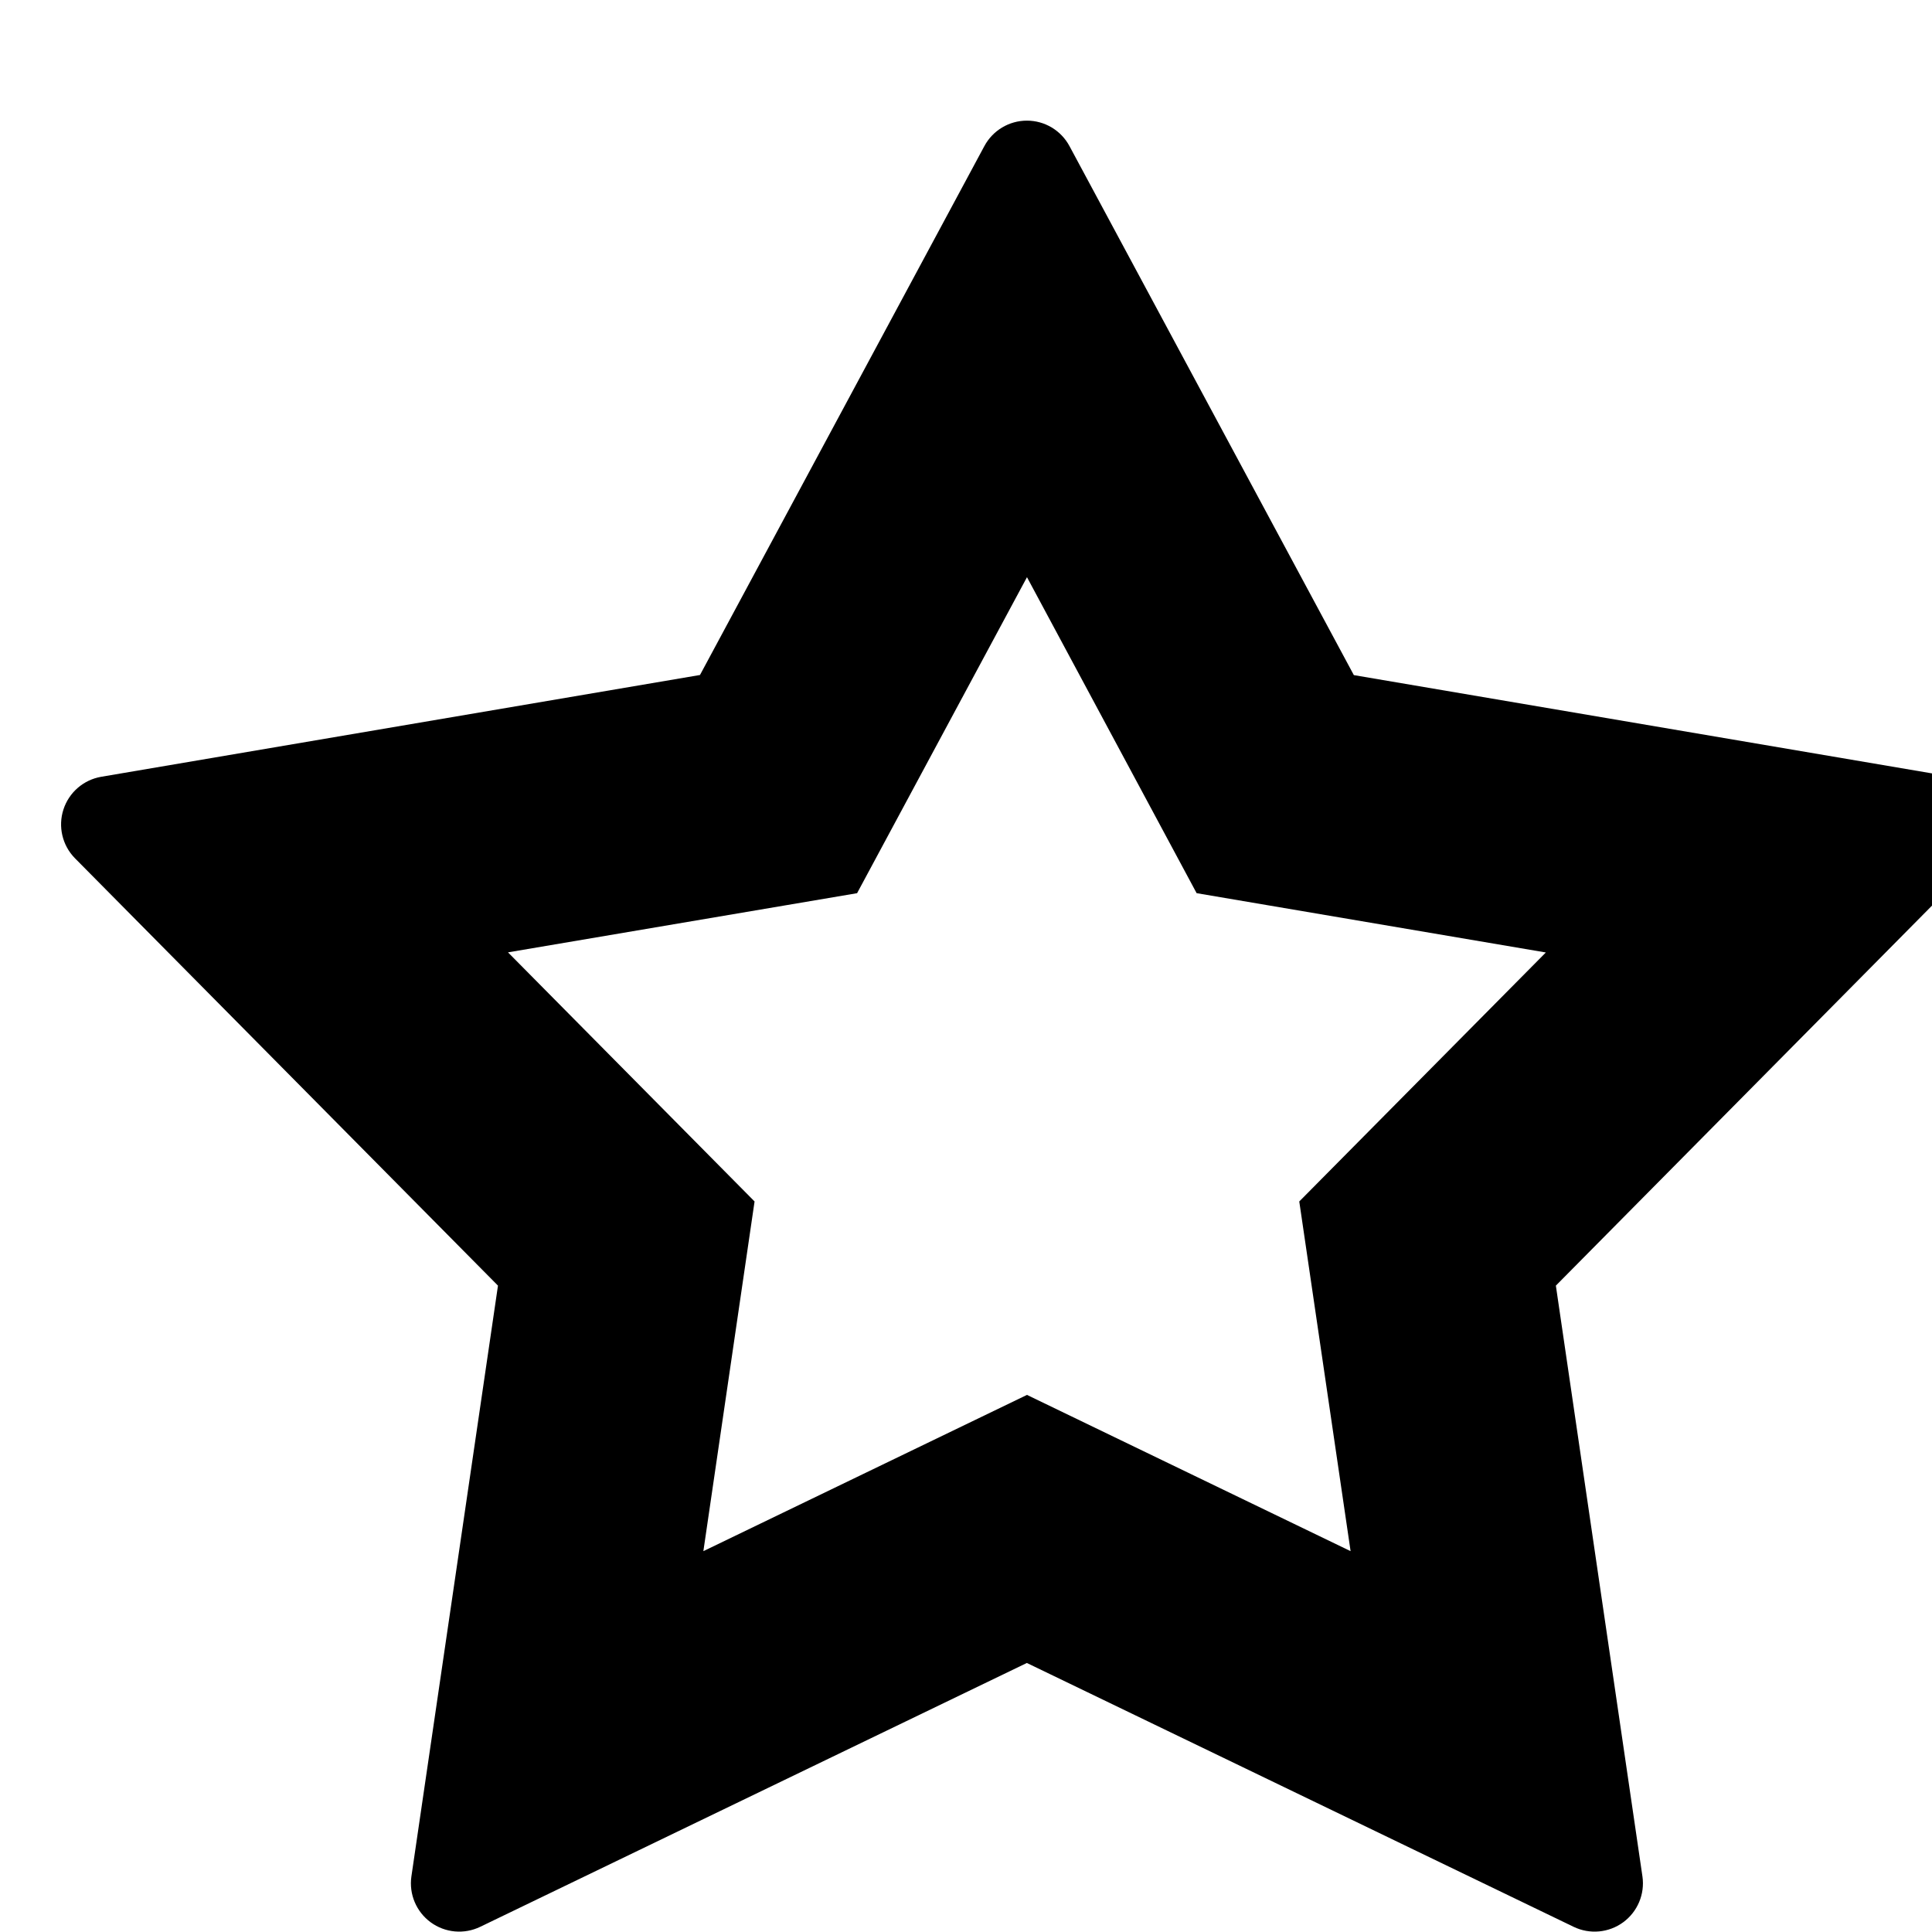
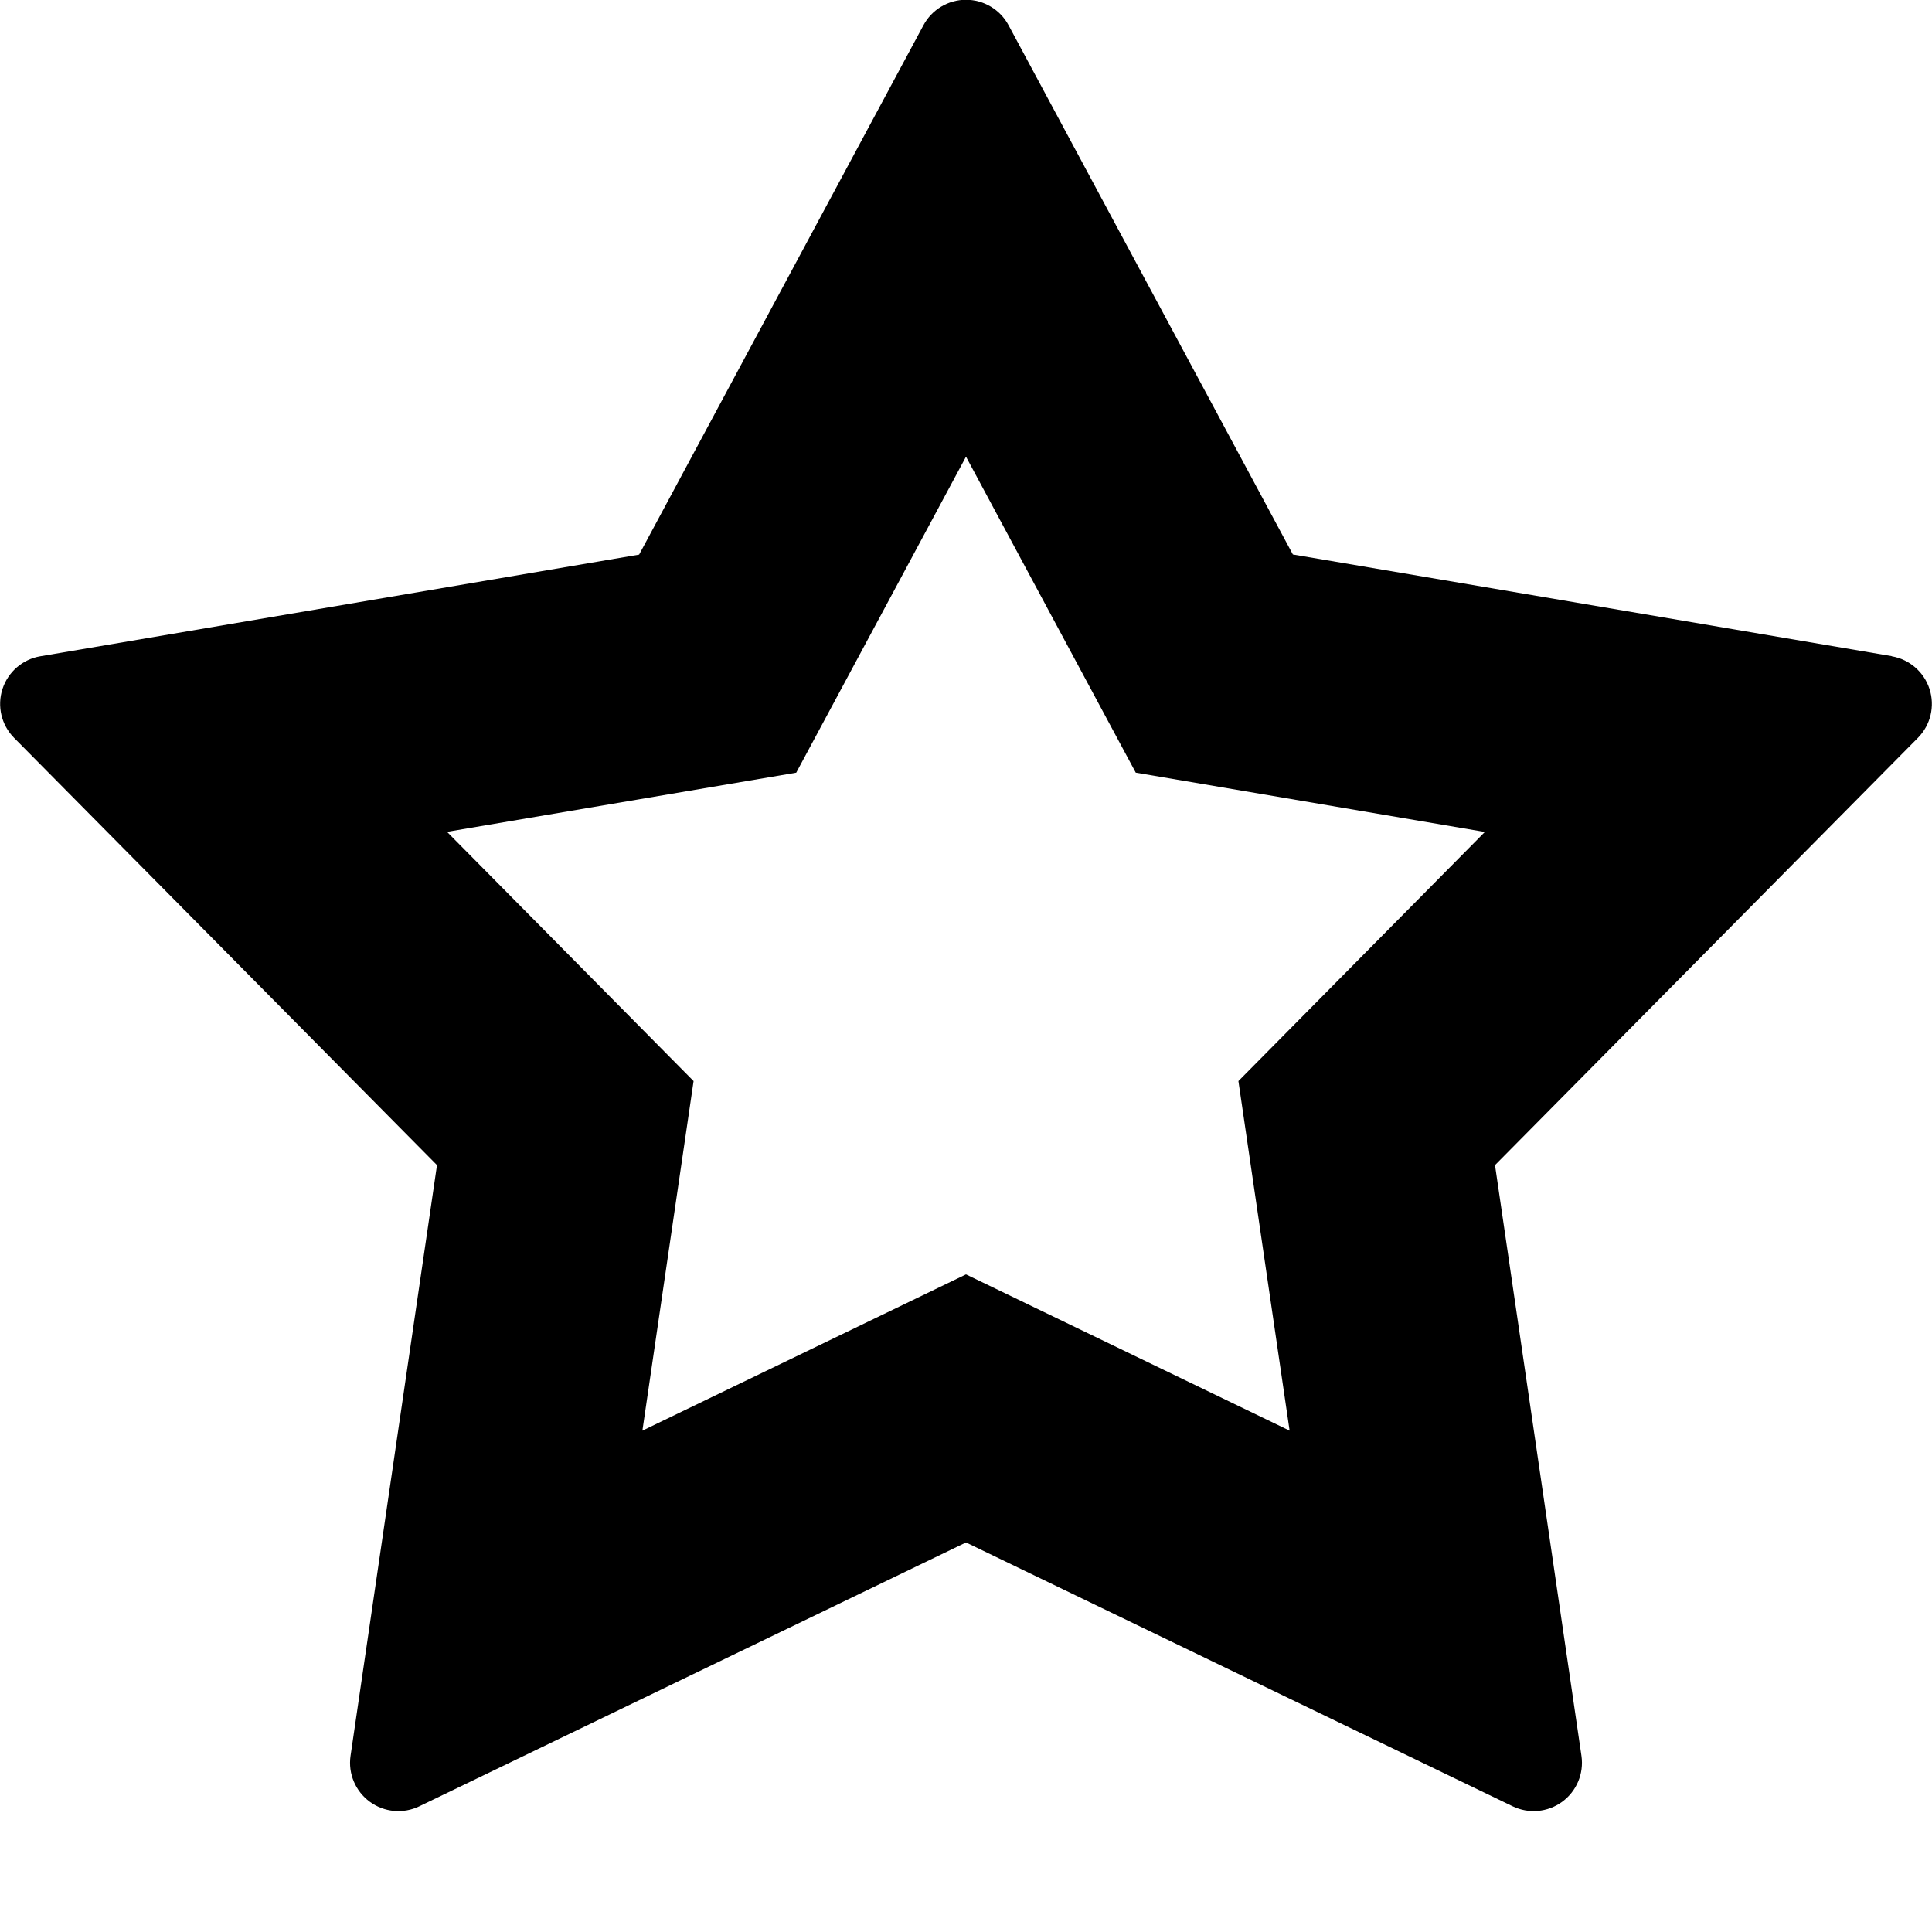
<svg xmlns="http://www.w3.org/2000/svg" width="16" height="16" viewBox="0 0 16 16">
-   <path fill-rule="evenodd" clip-rule="evenodd" d="M9.91 7.397 8.505 4.78 7.098 7.397l-2.891.49L6.249 9.95l-.424 2.896 2.68-1.294 2.68 1.294-.425-2.896 2.042-2.062-2.891-.491Zm6.26-.964a.4.4 0 0 1 .218.675l-3.503 3.539.717 4.893a.4.4 0 0 1-.57.417l-4.528-2.185-4.527 2.185a.4.4 0 0 1-.57-.417l.717-4.893L.62 7.107a.4.4 0 0 1 .218-.674l4.959-.843 2.355-4.38a.4.4 0 0 1 .705 0l2.355 4.381 4.959.843Z" />
+   <path fill-rule="evenodd" d="M9.406 6.399 8 3.782 6.594 6.399l-2.892.49 2.042 2.064-.424 2.895L8 10.554l2.68 1.294-.424-2.895 2.041-2.063-2.89-.491Zm6.26-.964a.4.4 0 0 1 .218.675l-3.503 3.539.716 4.893a.4.4 0 0 1-.57.417L8 12.774l-4.527 2.185a.4.4 0 0 1-.57-.417l.716-4.893L.116 6.11a.4.4 0 0 1 .218-.675l4.959-.842L7.647.21a.4.4 0 0 1 .706 0l2.354 4.382 4.96.842Z" clip-rule="evenodd" />
</svg>
